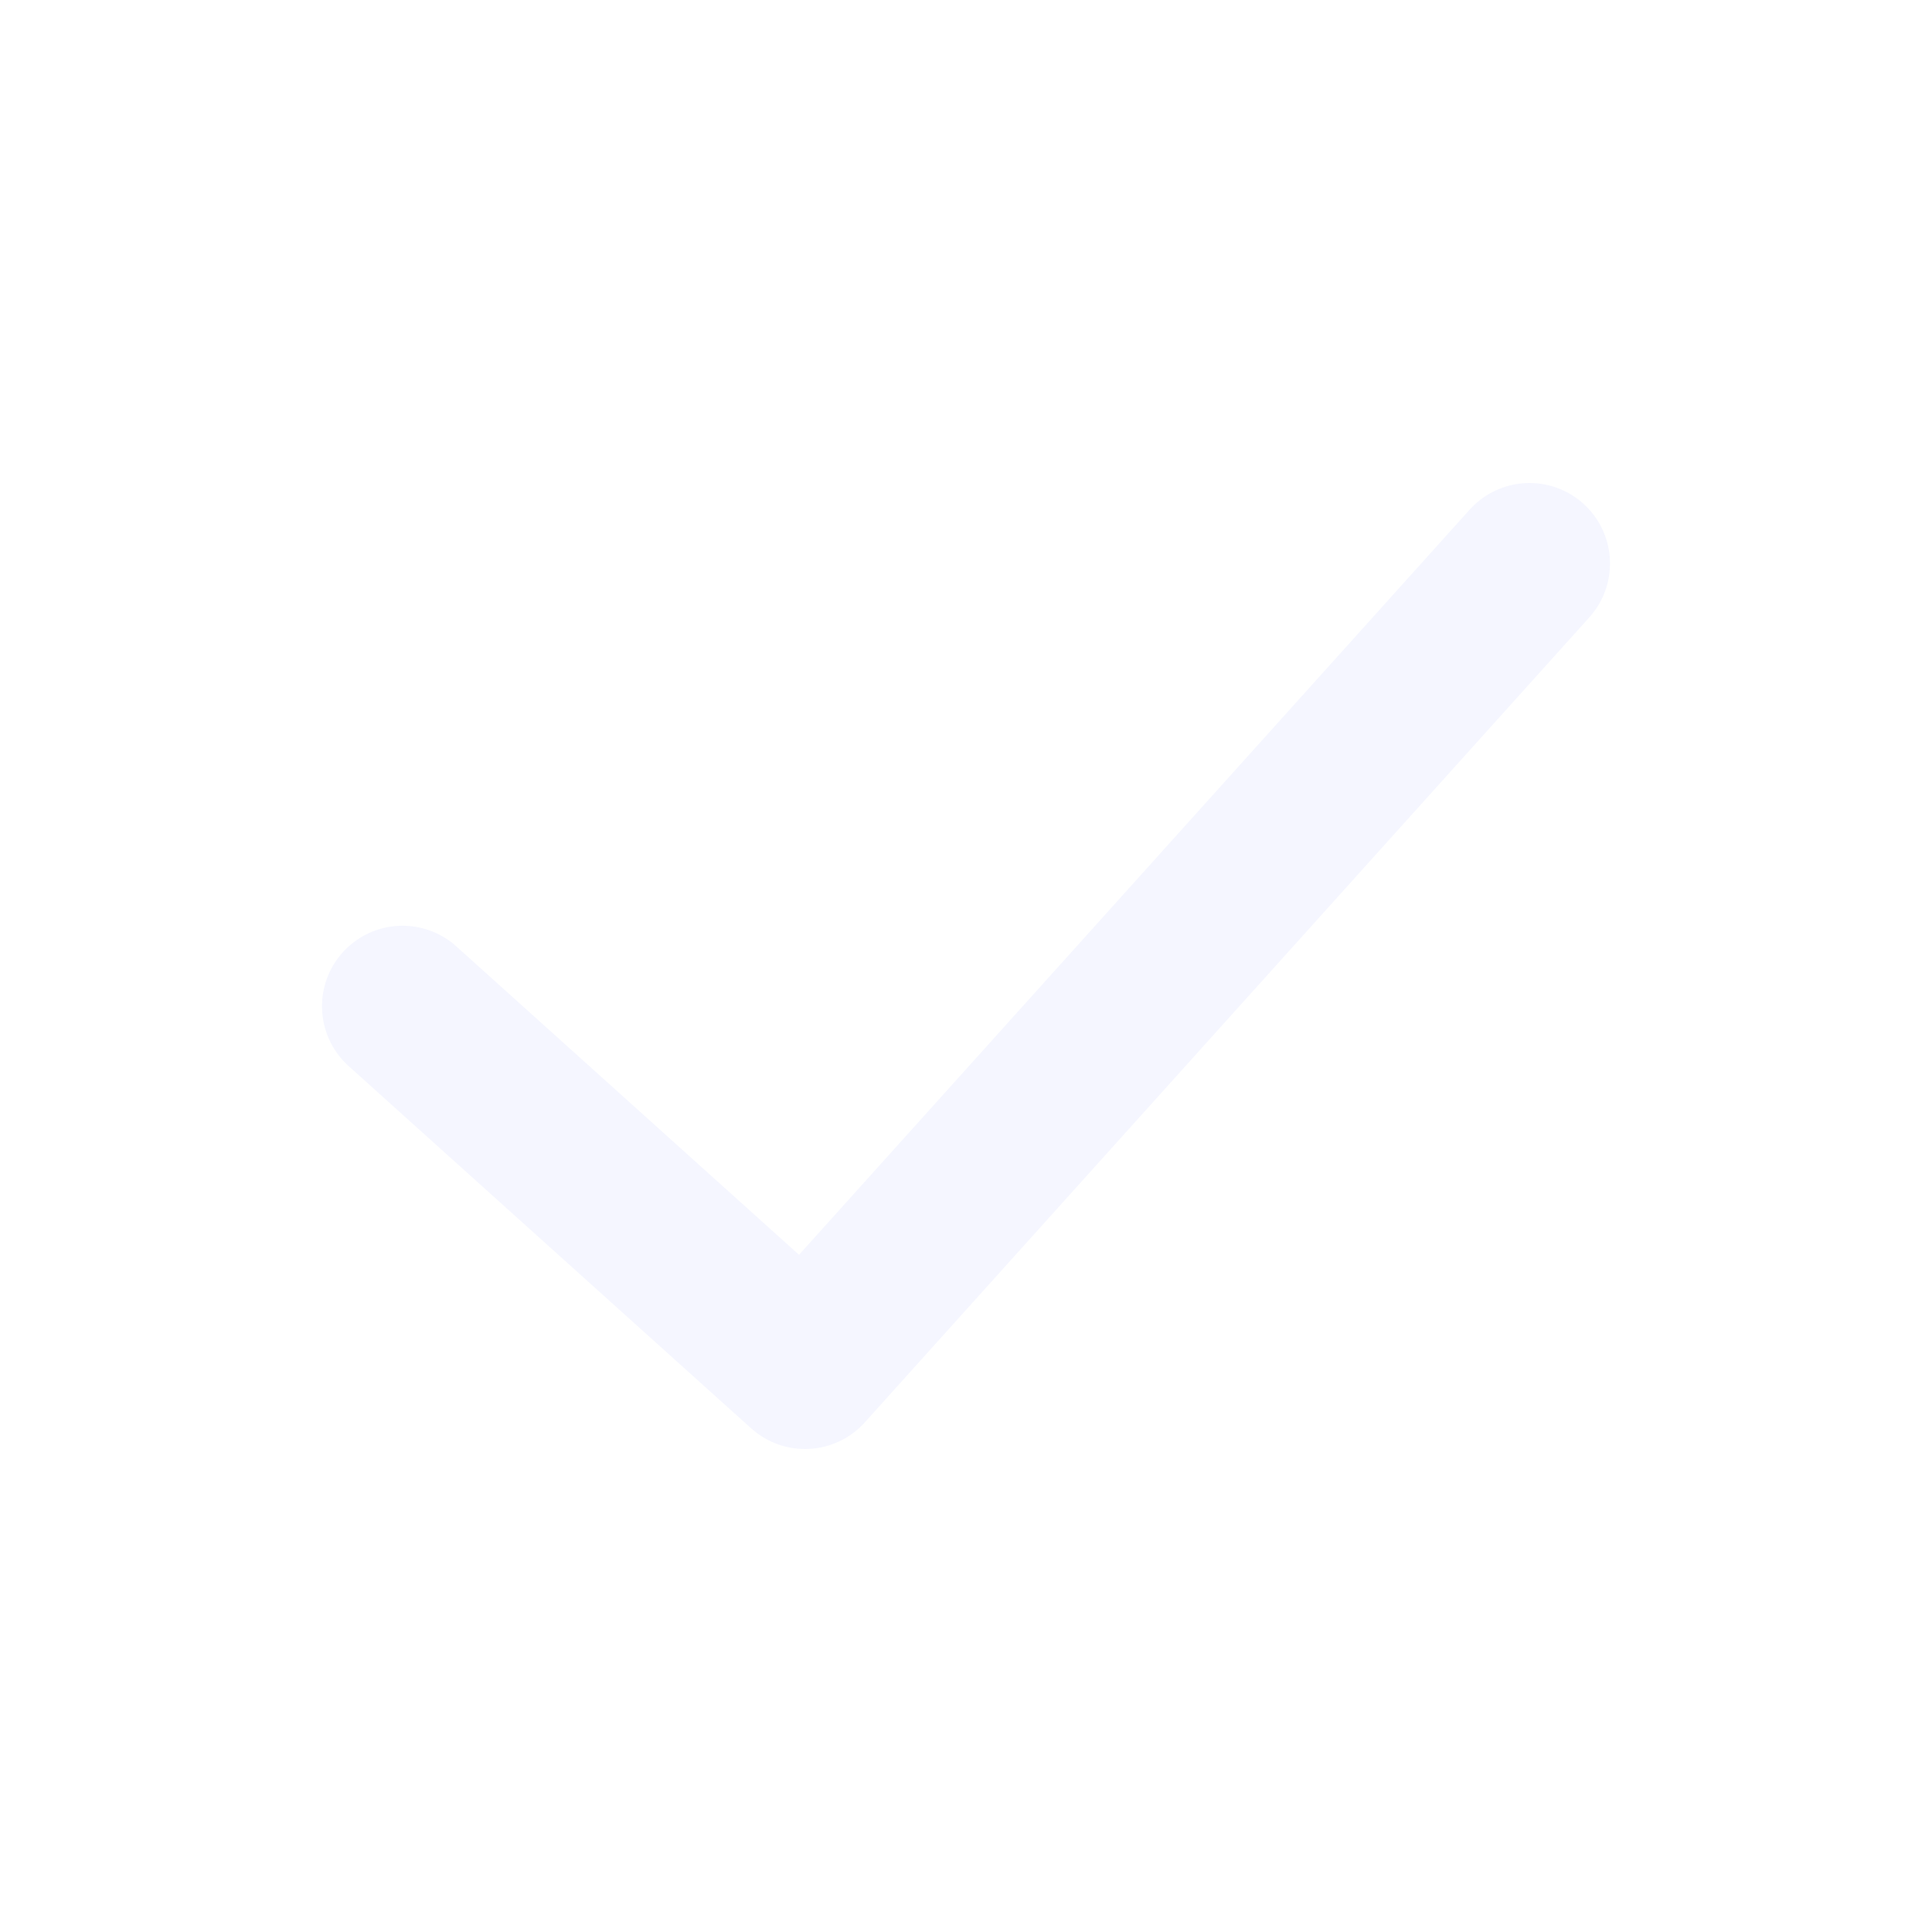
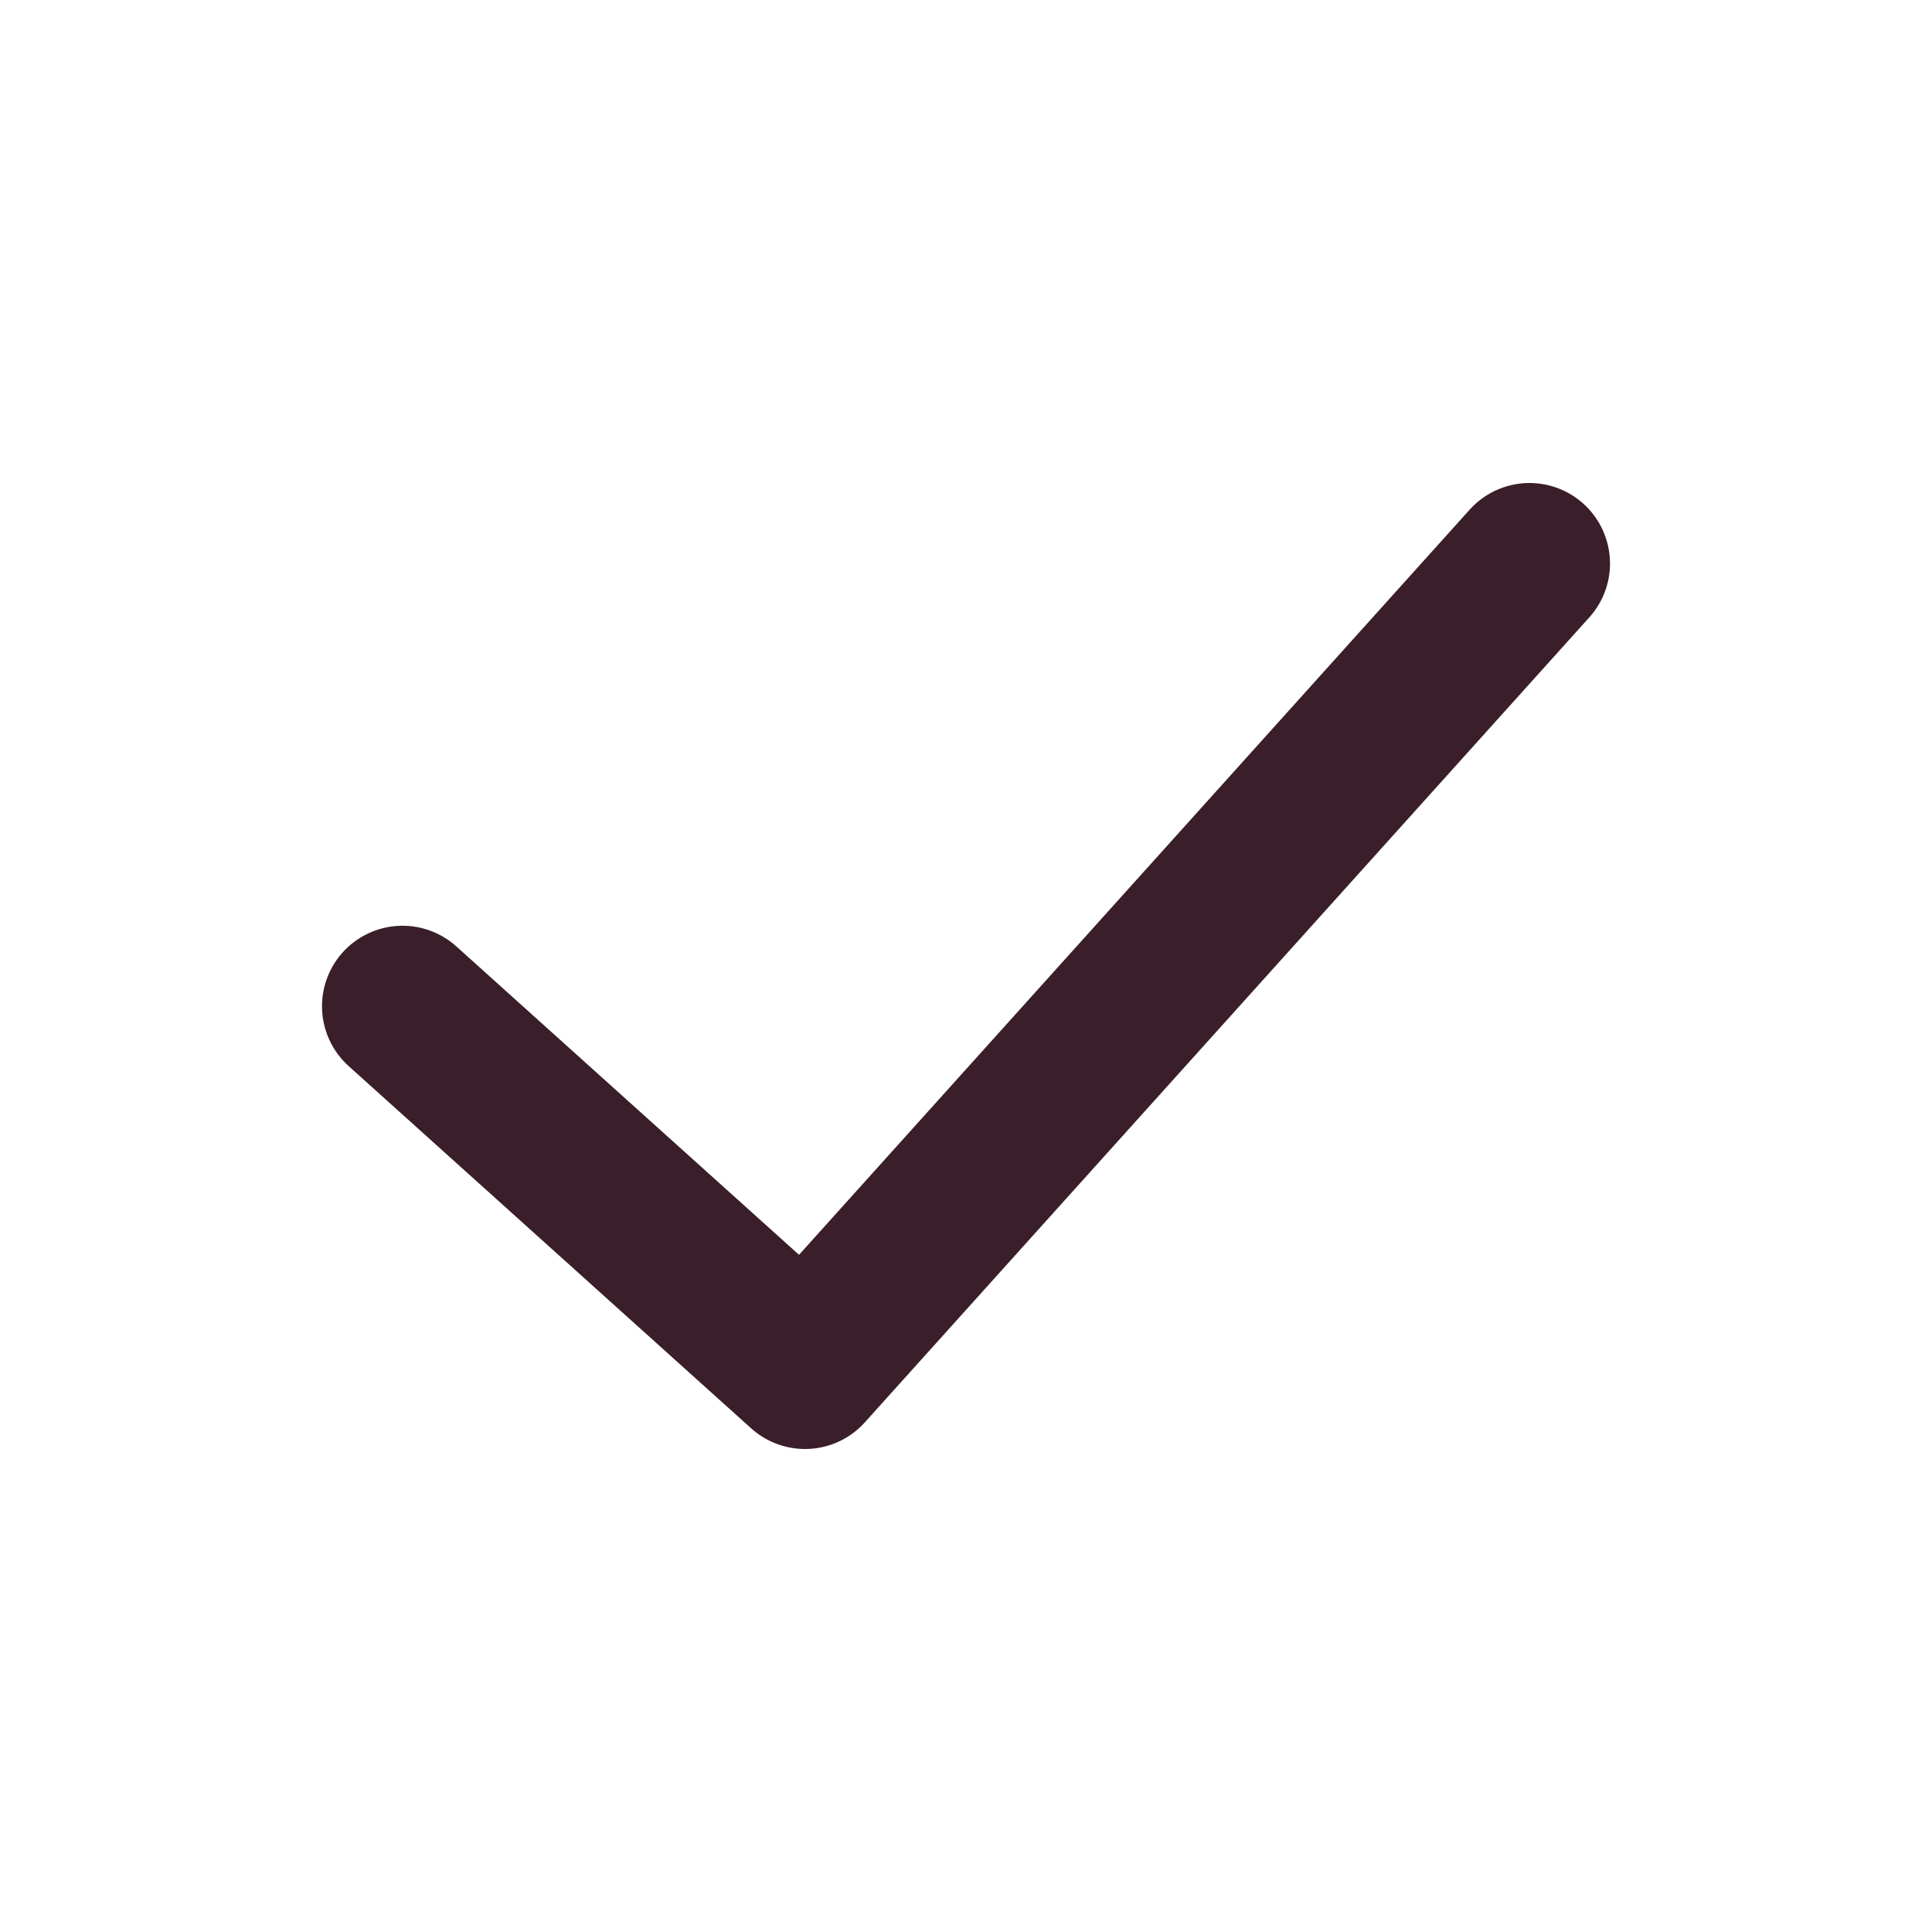
<svg xmlns="http://www.w3.org/2000/svg" preserveAspectRatio="none" overflow="visible" style="display: block;" width="24" height="24" viewBox="0 0 24 24" fill="none">
  <g id="Ãcono">
-     <path id="Vector" d="M5 12.5L10 17L19 7" stroke-width="2" stroke-linecap="round" stroke-linejoin="round" stroke="#F5F6FF" />
+     <path id="Vector" d="M5 12.5L10 17L19 7" stroke-width="2" stroke-linecap="round" stroke-linejoin="round" stroke="#3a1f2b" />
  </g>
</svg>
